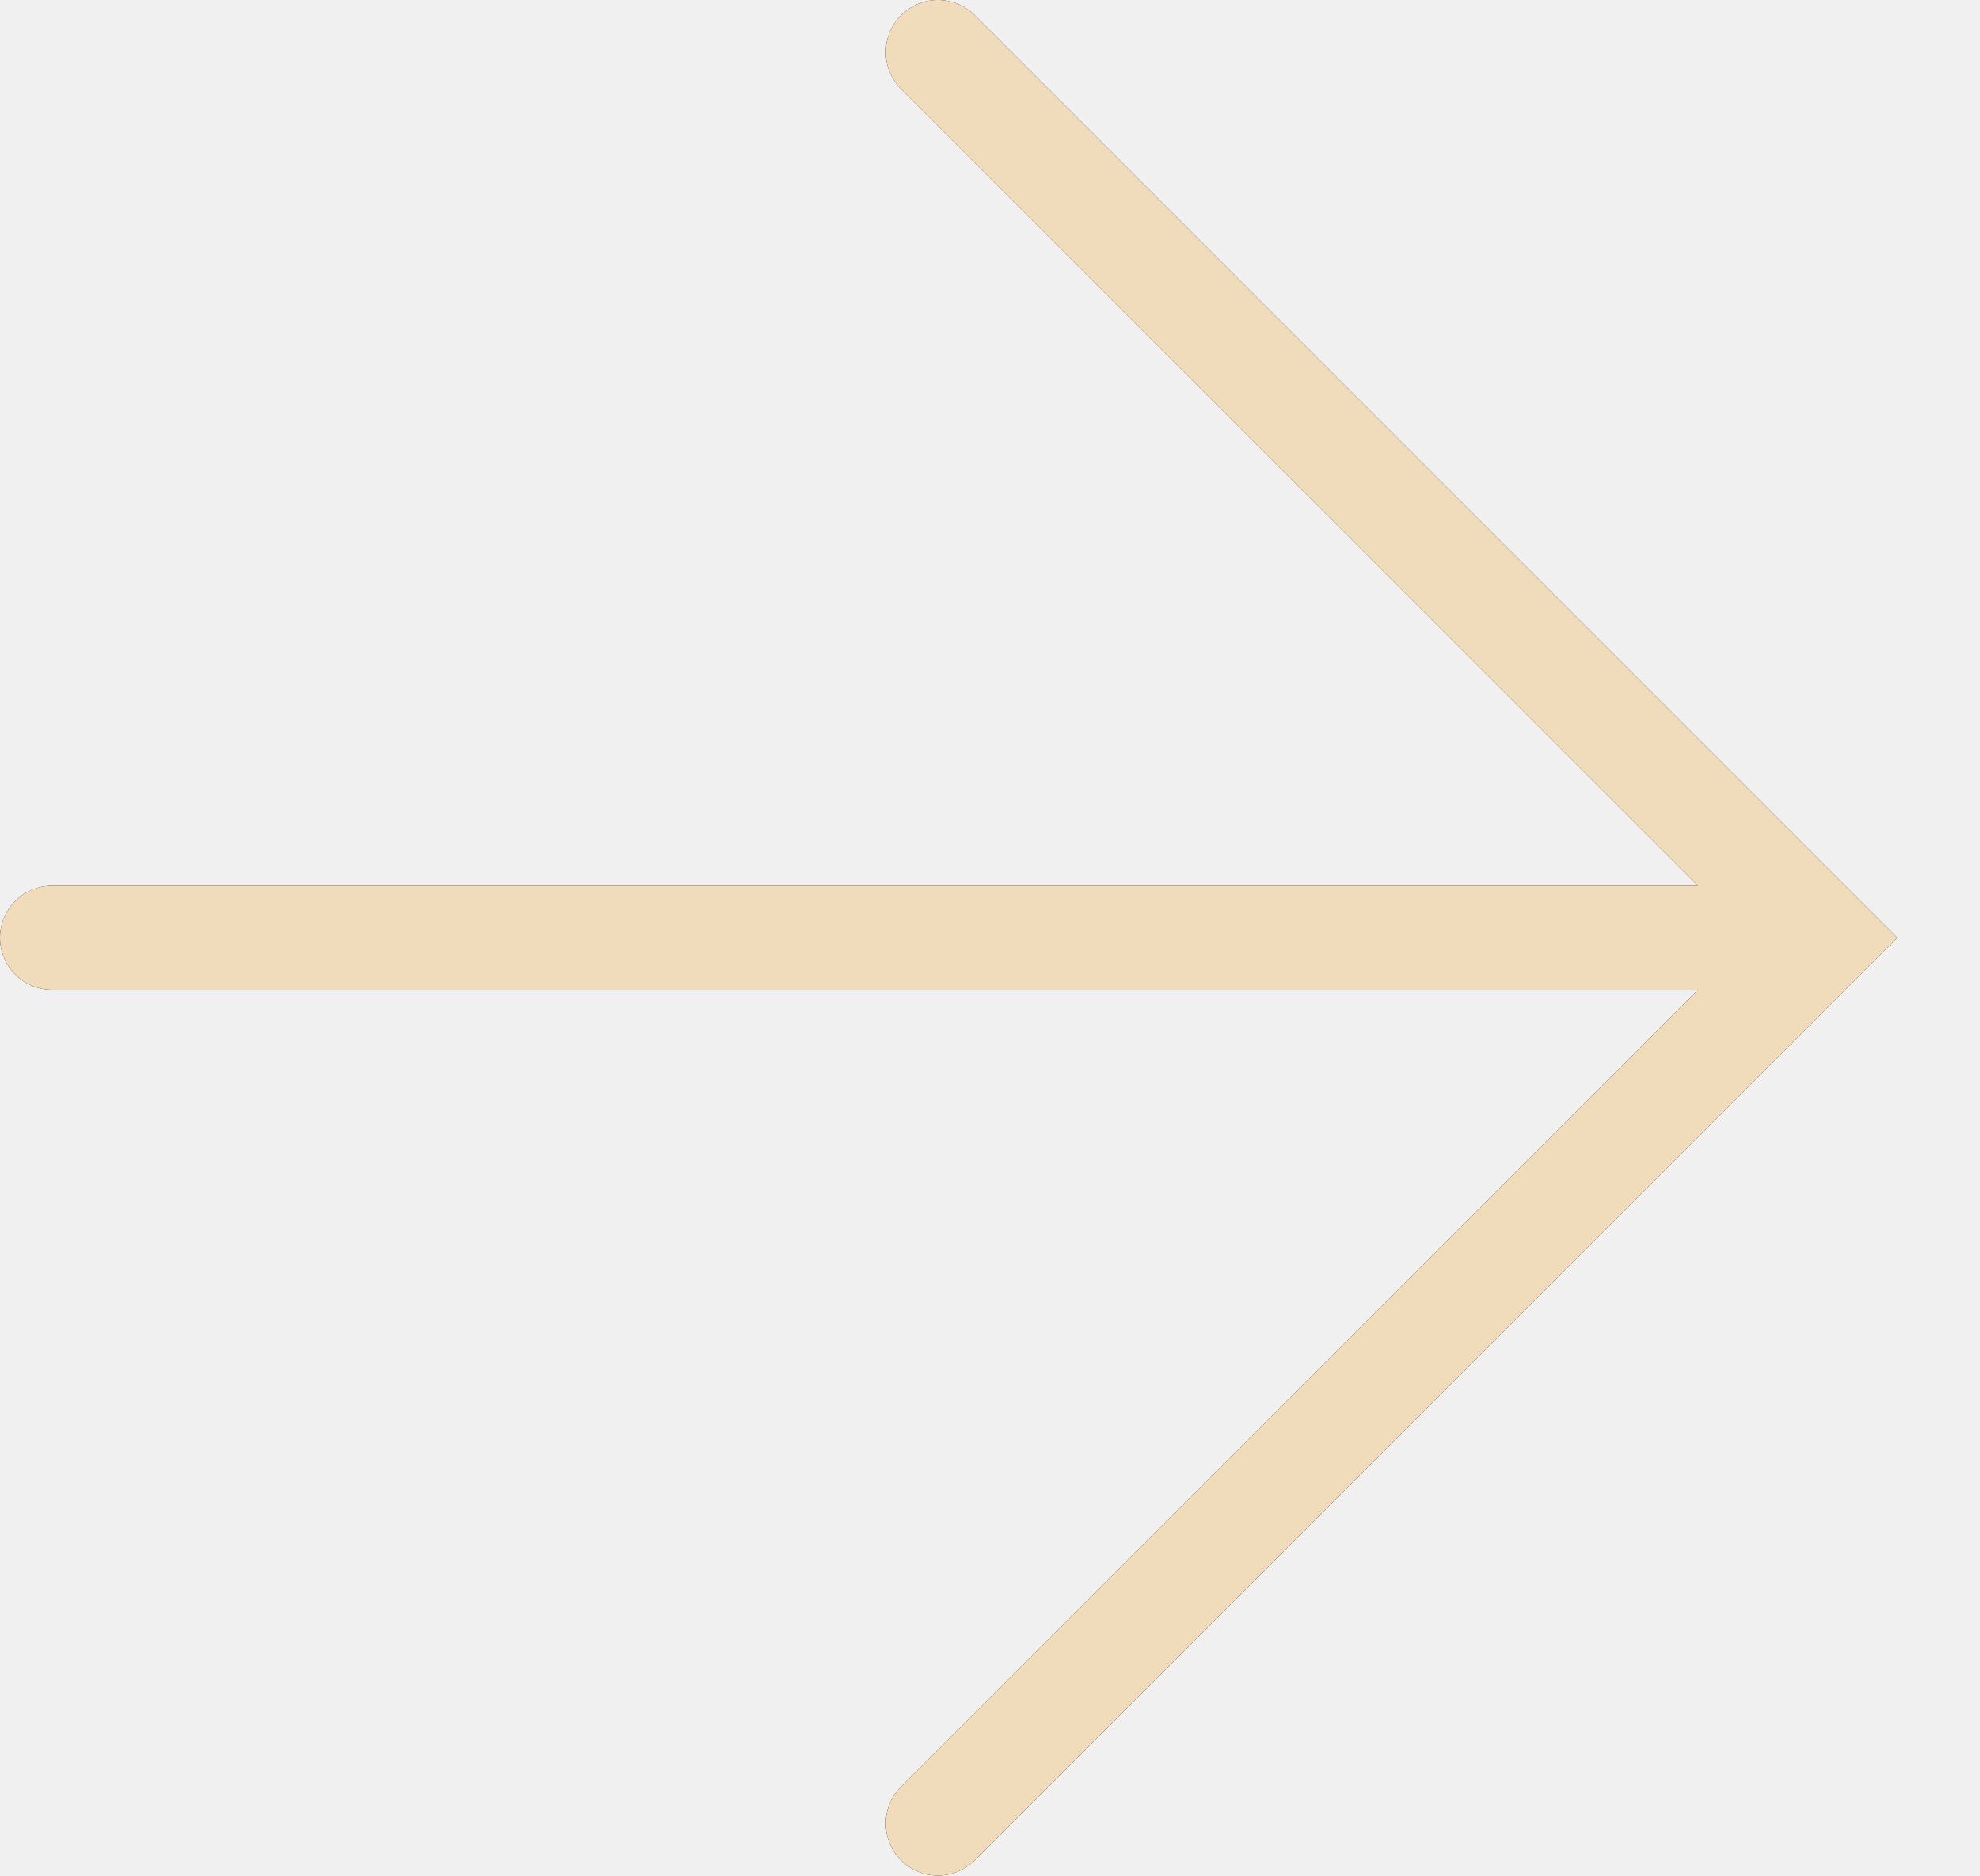
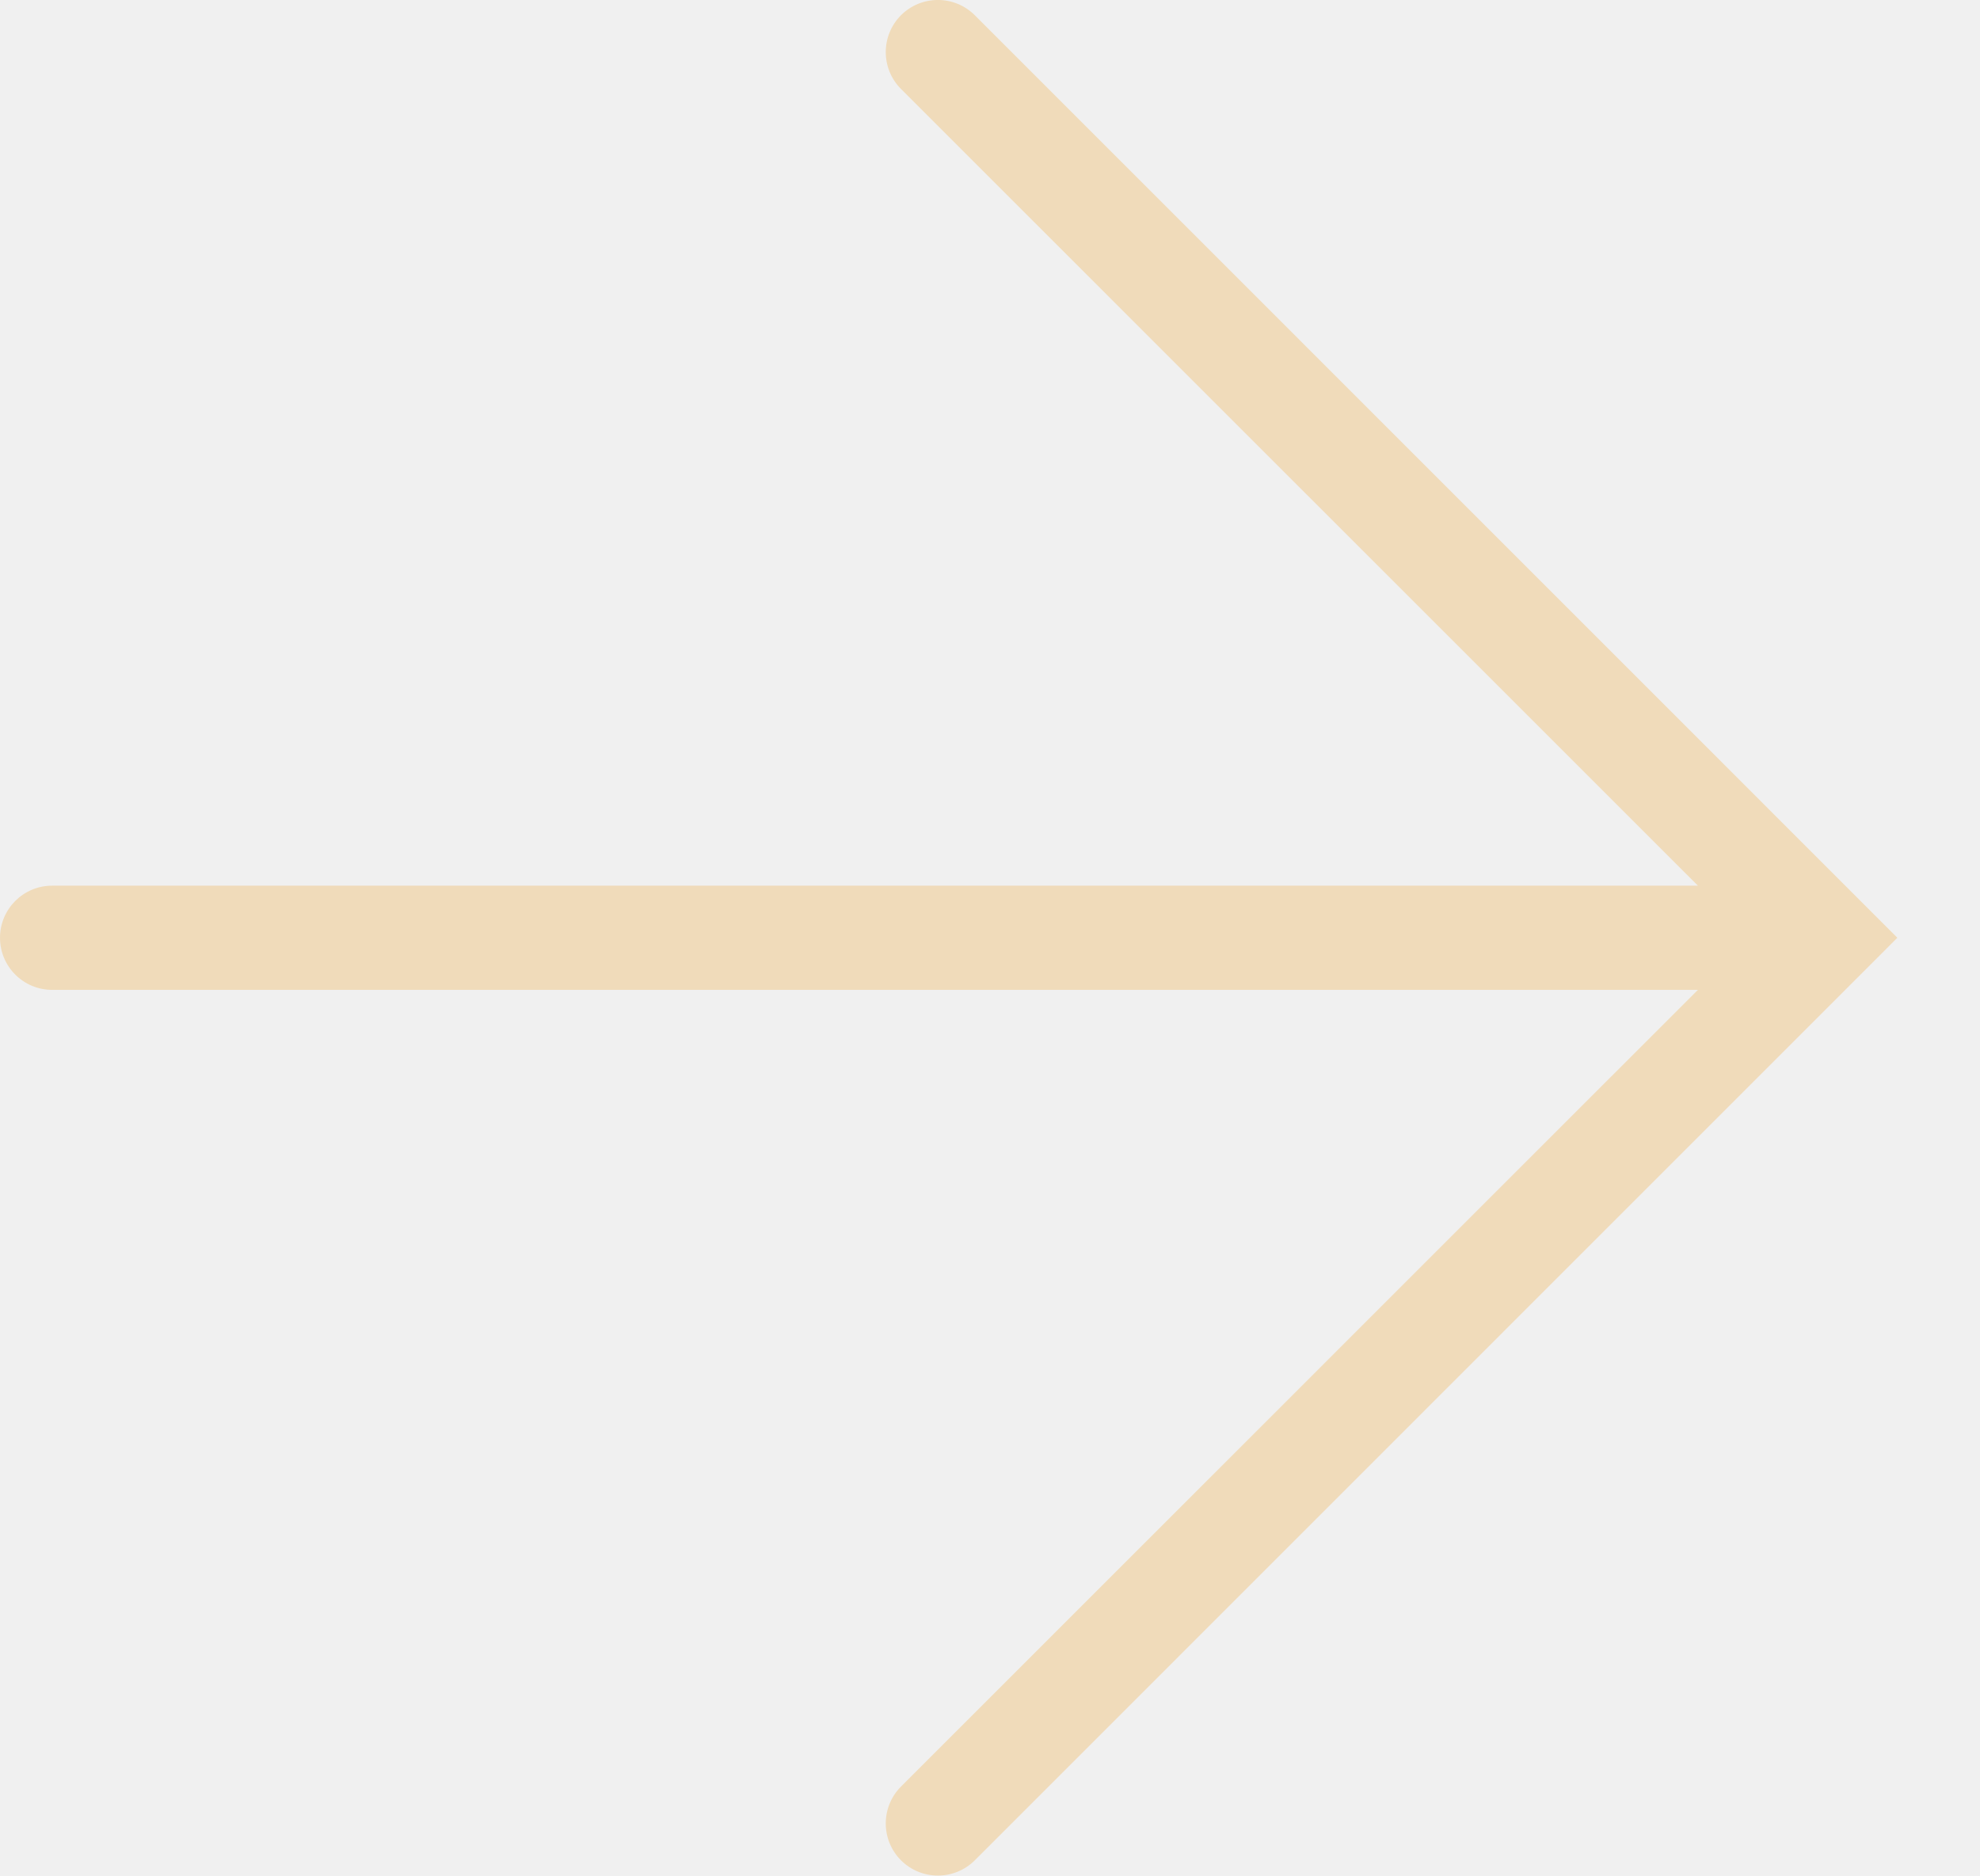
<svg xmlns="http://www.w3.org/2000/svg" width="19" height="18" viewBox="0 0 19 18" fill="none">
-   <mask id="path-1-inside-1_1322_845" fill="white">
+   <mask id="path-1-inside-1_1235_1175" fill="white">
    <path fill-rule="evenodd" clip-rule="evenodd" d="M16.293 8.5L0.5 8.5C0.224 8.5 3.01362e-05 8.724 3.01242e-05 9C3.01121e-05 9.276 0.224 9.5 0.5 9.5L16.293 9.5L8.646 17.146C8.451 17.342 8.451 17.658 8.646 17.854C8.842 18.049 9.158 18.049 9.354 17.854L18.207 9L9.354 0.146C9.158 -0.049 8.842 -0.049 8.646 0.146C8.451 0.342 8.451 0.658 8.646 0.854L16.293 8.5Z" />
  </mask>
-   <path fill-rule="evenodd" clip-rule="evenodd" d="M16.293 8.5L0.5 8.5C0.224 8.5 3.01362e-05 8.724 3.01242e-05 9C3.01121e-05 9.276 0.224 9.5 0.5 9.5L16.293 9.5L8.646 17.146C8.451 17.342 8.451 17.658 8.646 17.854C8.842 18.049 9.158 18.049 9.354 17.854L18.207 9L9.354 0.146C9.158 -0.049 8.842 -0.049 8.646 0.146C8.451 0.342 8.451 0.658 8.646 0.854L16.293 8.5Z" fill="black" />
-   <path d="M16.293 8.5L16.293 9.5L18.707 9.5L17 7.793L16.293 8.5ZM16.293 9.5L17 10.207L18.707 8.5L16.293 8.5L16.293 9.5ZM8.646 17.146L7.939 16.439L7.937 16.441L8.646 17.146ZM8.646 17.854L7.937 18.56L7.941 18.563L8.646 17.854ZM9.354 17.854L10.059 18.563L10.061 18.561L9.354 17.854ZM18.207 9L18.914 9.707L19.621 9L18.914 8.293L18.207 9ZM9.354 0.146L10.061 -0.561L10.059 -0.563L9.354 0.146ZM8.646 0.146L7.941 -0.563L7.937 -0.559L8.646 0.146ZM8.646 0.854L7.937 1.56L7.939 1.561L8.646 0.854ZM16.293 8.5L16.293 7.5L0.5 7.5L0.5 8.5L0.5 9.5L16.293 9.5L16.293 8.5ZM0.5 8.5L0.5 7.5C-0.328 7.5 -1 8.172 -1 9L3.01242e-05 9L1 9C1 9.277 0.776 9.5 0.5 9.5L0.5 8.5ZM3.01242e-05 9L-1 9C-1 9.829 -0.328 10.5 0.5 10.5L0.5 9.5L0.5 8.5C0.776 8.5 1 8.724 1 9L3.01242e-05 9ZM0.5 9.5L0.5 10.5L16.293 10.5L16.293 9.5L16.293 8.5L0.5 8.5L0.5 9.5ZM16.293 9.5L15.586 8.793L7.939 16.439L8.646 17.146L9.353 17.853L17 10.207L16.293 9.5ZM8.646 17.146L7.937 16.441C7.354 17.027 7.354 17.973 7.937 18.56L8.646 17.854L9.355 17.149C9.548 17.343 9.548 17.657 9.355 17.852L8.646 17.146ZM8.646 17.854L7.941 18.563C8.527 19.146 9.473 19.146 10.059 18.563L9.354 17.854L8.649 17.145C8.843 16.952 9.157 16.952 9.351 17.145L8.646 17.854ZM9.354 17.854L10.061 18.561L18.914 9.707L18.207 9L17.5 8.293L8.647 17.147L9.354 17.854ZM18.207 9L18.914 8.293L10.061 -0.561L9.354 0.146L8.647 0.853L17.5 9.707L18.207 9ZM9.354 0.146L10.059 -0.563C9.473 -1.146 8.527 -1.146 7.941 -0.563L8.646 0.146L9.351 0.855C9.157 1.048 8.843 1.048 8.649 0.855L9.354 0.146ZM8.646 0.146L7.937 -0.559C7.354 0.027 7.354 0.973 7.937 1.56L8.646 0.854L9.355 0.149C9.548 0.343 9.548 0.657 9.355 0.852L8.646 0.146ZM8.646 0.854L7.939 1.561L15.586 9.207L16.293 8.5L17 7.793L9.353 0.147L8.646 0.854Z" fill="#F0DBBA" mask="url(#path-1-inside-1_1322_845)" />
+   <path d="M16.293 8.5L16.293 9.5L18.707 9.5L17 7.793L16.293 8.5ZM16.293 9.5L17 10.207L18.707 8.5L16.293 8.5L16.293 9.5ZM8.646 17.146L7.939 16.439L7.937 16.441L8.646 17.146ZM8.646 17.854L7.937 18.56L7.941 18.563L8.646 17.854ZM9.354 17.854L10.059 18.563L10.061 18.561L9.354 17.854ZM18.207 9L18.914 9.707L19.621 9L18.914 8.293L18.207 9ZM9.354 0.146L10.061 -0.561L10.059 -0.563L9.354 0.146ZM8.646 0.146L7.941 -0.563L7.937 -0.559L8.646 0.146ZM8.646 0.854L7.937 1.56L7.939 1.561L8.646 0.854ZM16.293 8.5L16.293 7.5L0.5 7.5L0.5 8.5L0.5 9.5L16.293 9.5L16.293 8.5ZM0.5 8.5L0.5 7.5C-0.328 7.5 -1 8.172 -1 9L3.01242e-05 9L1 9C1 9.277 0.776 9.5 0.5 9.5L0.5 8.5ZM3.01242e-05 9L-1 9C-1 9.829 -0.328 10.5 0.5 10.5L0.5 9.5L0.5 8.5C0.776 8.5 1 8.724 1 9L3.01242e-05 9ZM0.5 9.5L0.5 10.5L16.293 10.5L16.293 9.5L16.293 8.5L0.5 8.5L0.5 9.5ZM16.293 9.5L15.586 8.793L7.939 16.439L8.646 17.146L9.353 17.853L17 10.207L16.293 9.5ZM8.646 17.146L7.937 16.441C7.354 17.027 7.354 17.973 7.937 18.56L8.646 17.854L9.355 17.149C9.548 17.343 9.548 17.657 9.355 17.852L8.646 17.146ZM8.646 17.854L7.941 18.563C8.527 19.146 9.473 19.146 10.059 18.563L9.354 17.854L8.649 17.145C8.843 16.952 9.157 16.952 9.351 17.145L8.646 17.854ZM9.354 17.854L10.061 18.561L18.914 9.707L18.207 9L17.5 8.293L8.647 17.147L9.354 17.854ZM18.207 9L18.914 8.293L10.061 -0.561L9.354 0.146L8.647 0.853L17.5 9.707L18.207 9ZM9.354 0.146L10.059 -0.563C9.473 -1.146 8.527 -1.146 7.941 -0.563L8.646 0.146L9.351 0.855C9.157 1.048 8.843 1.048 8.649 0.855L9.354 0.146ZM8.646 0.146L7.937 -0.559C7.354 0.027 7.354 0.973 7.937 1.56L8.646 0.854L9.355 0.149C9.548 0.343 9.548 0.657 9.355 0.852L8.646 0.146ZM8.646 0.854L7.939 1.561L15.586 9.207L16.293 8.5L17 7.793L9.353 0.147L8.646 0.854Z" fill="#F0DBBA" mask="url(#path-1-inside-1_1235_1175)" />
</svg>
